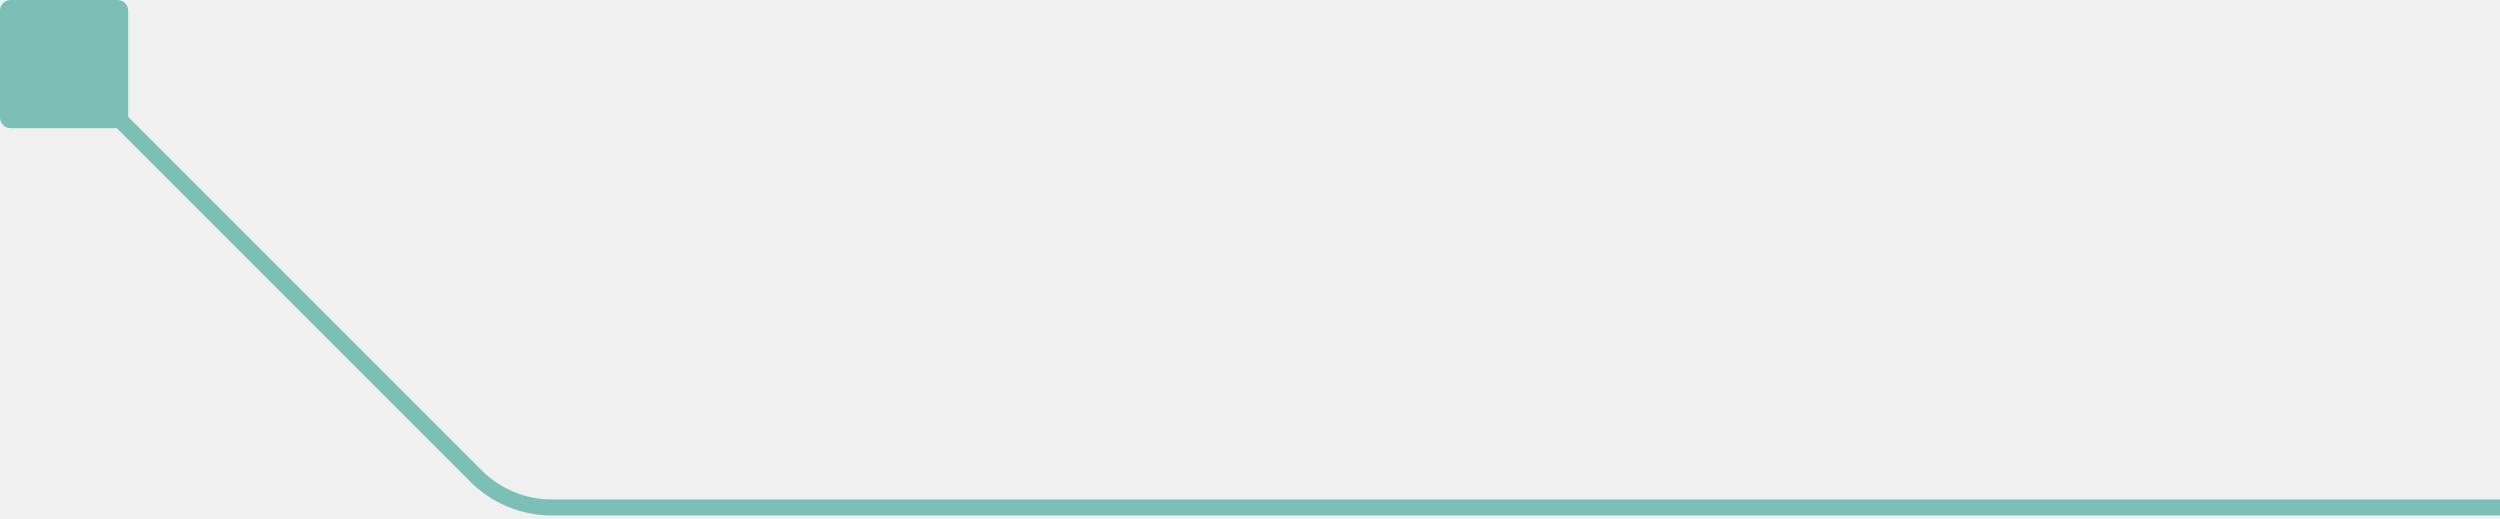
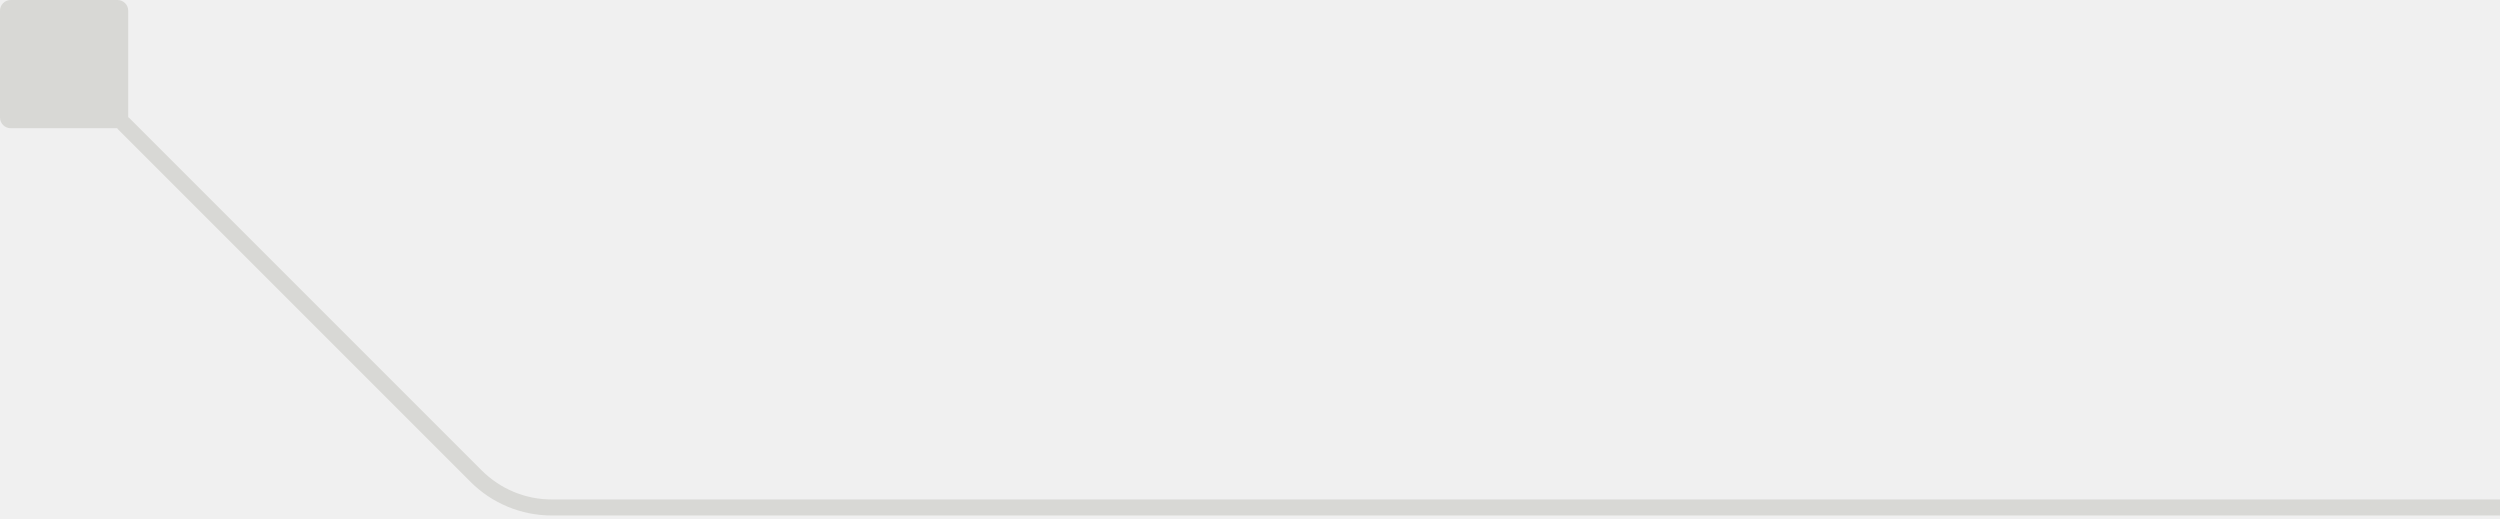
<svg xmlns="http://www.w3.org/2000/svg" width="468" height="97" viewBox="0 0 468 97" fill="none">
  <mask id="path-1-inside-1_2164_2757" fill="white">
    <rect width="24" height="24" rx="2" />
  </mask>
-   <rect width="24" height="24" rx="2" stroke="#7BBFB7" fill="#7BBFB7" stroke-width="6" mask="url(#path-1-inside-1_2164_2757)" />
-   <path d="M23 23L89.142 89.142C92.893 92.893 97.98 95 103.284 95H468" stroke="#7BBFB7" stroke-width="3" />
+   <rect width="24" height="24" rx="2" stroke="#d8d8d5" fill="#d8d8d5" stroke-width="6" mask="url(#path-1-inside-1_2164_2757)" />
+   <path d="M23 23L89.142 89.142C92.893 92.893 97.98 95 103.284 95H468" stroke="#d8d8d5" stroke-width="3" />
</svg>
